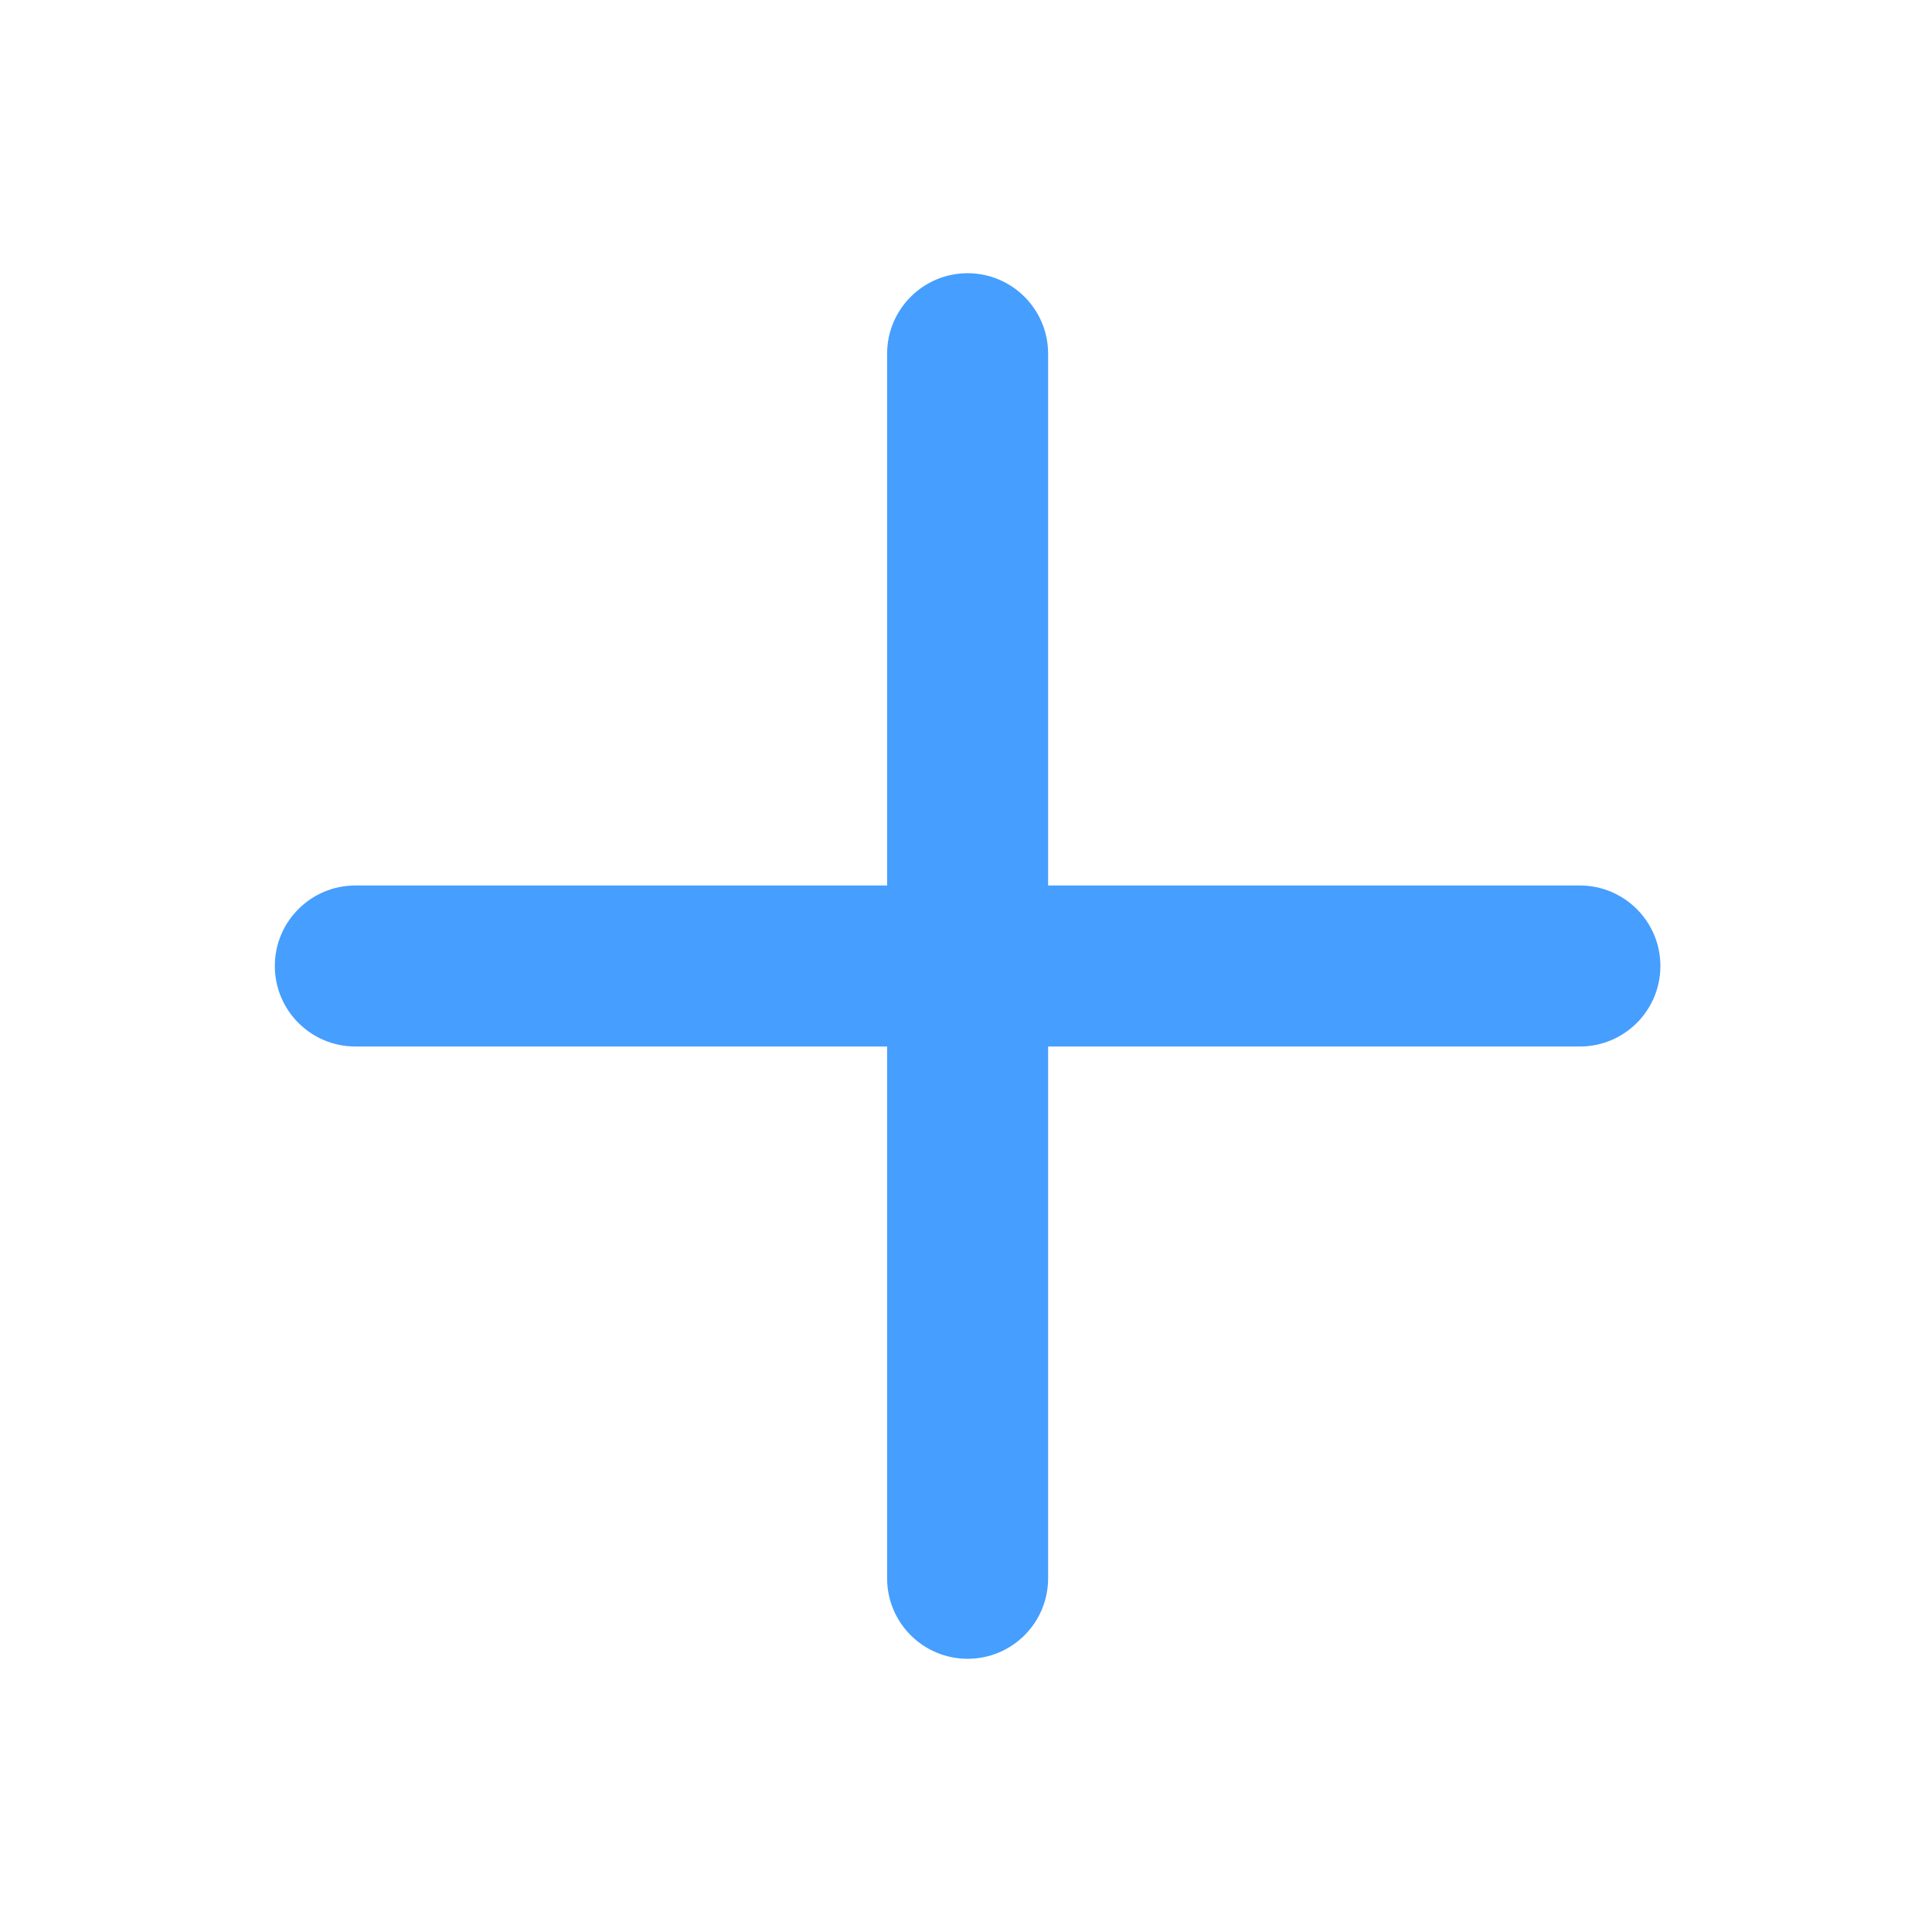
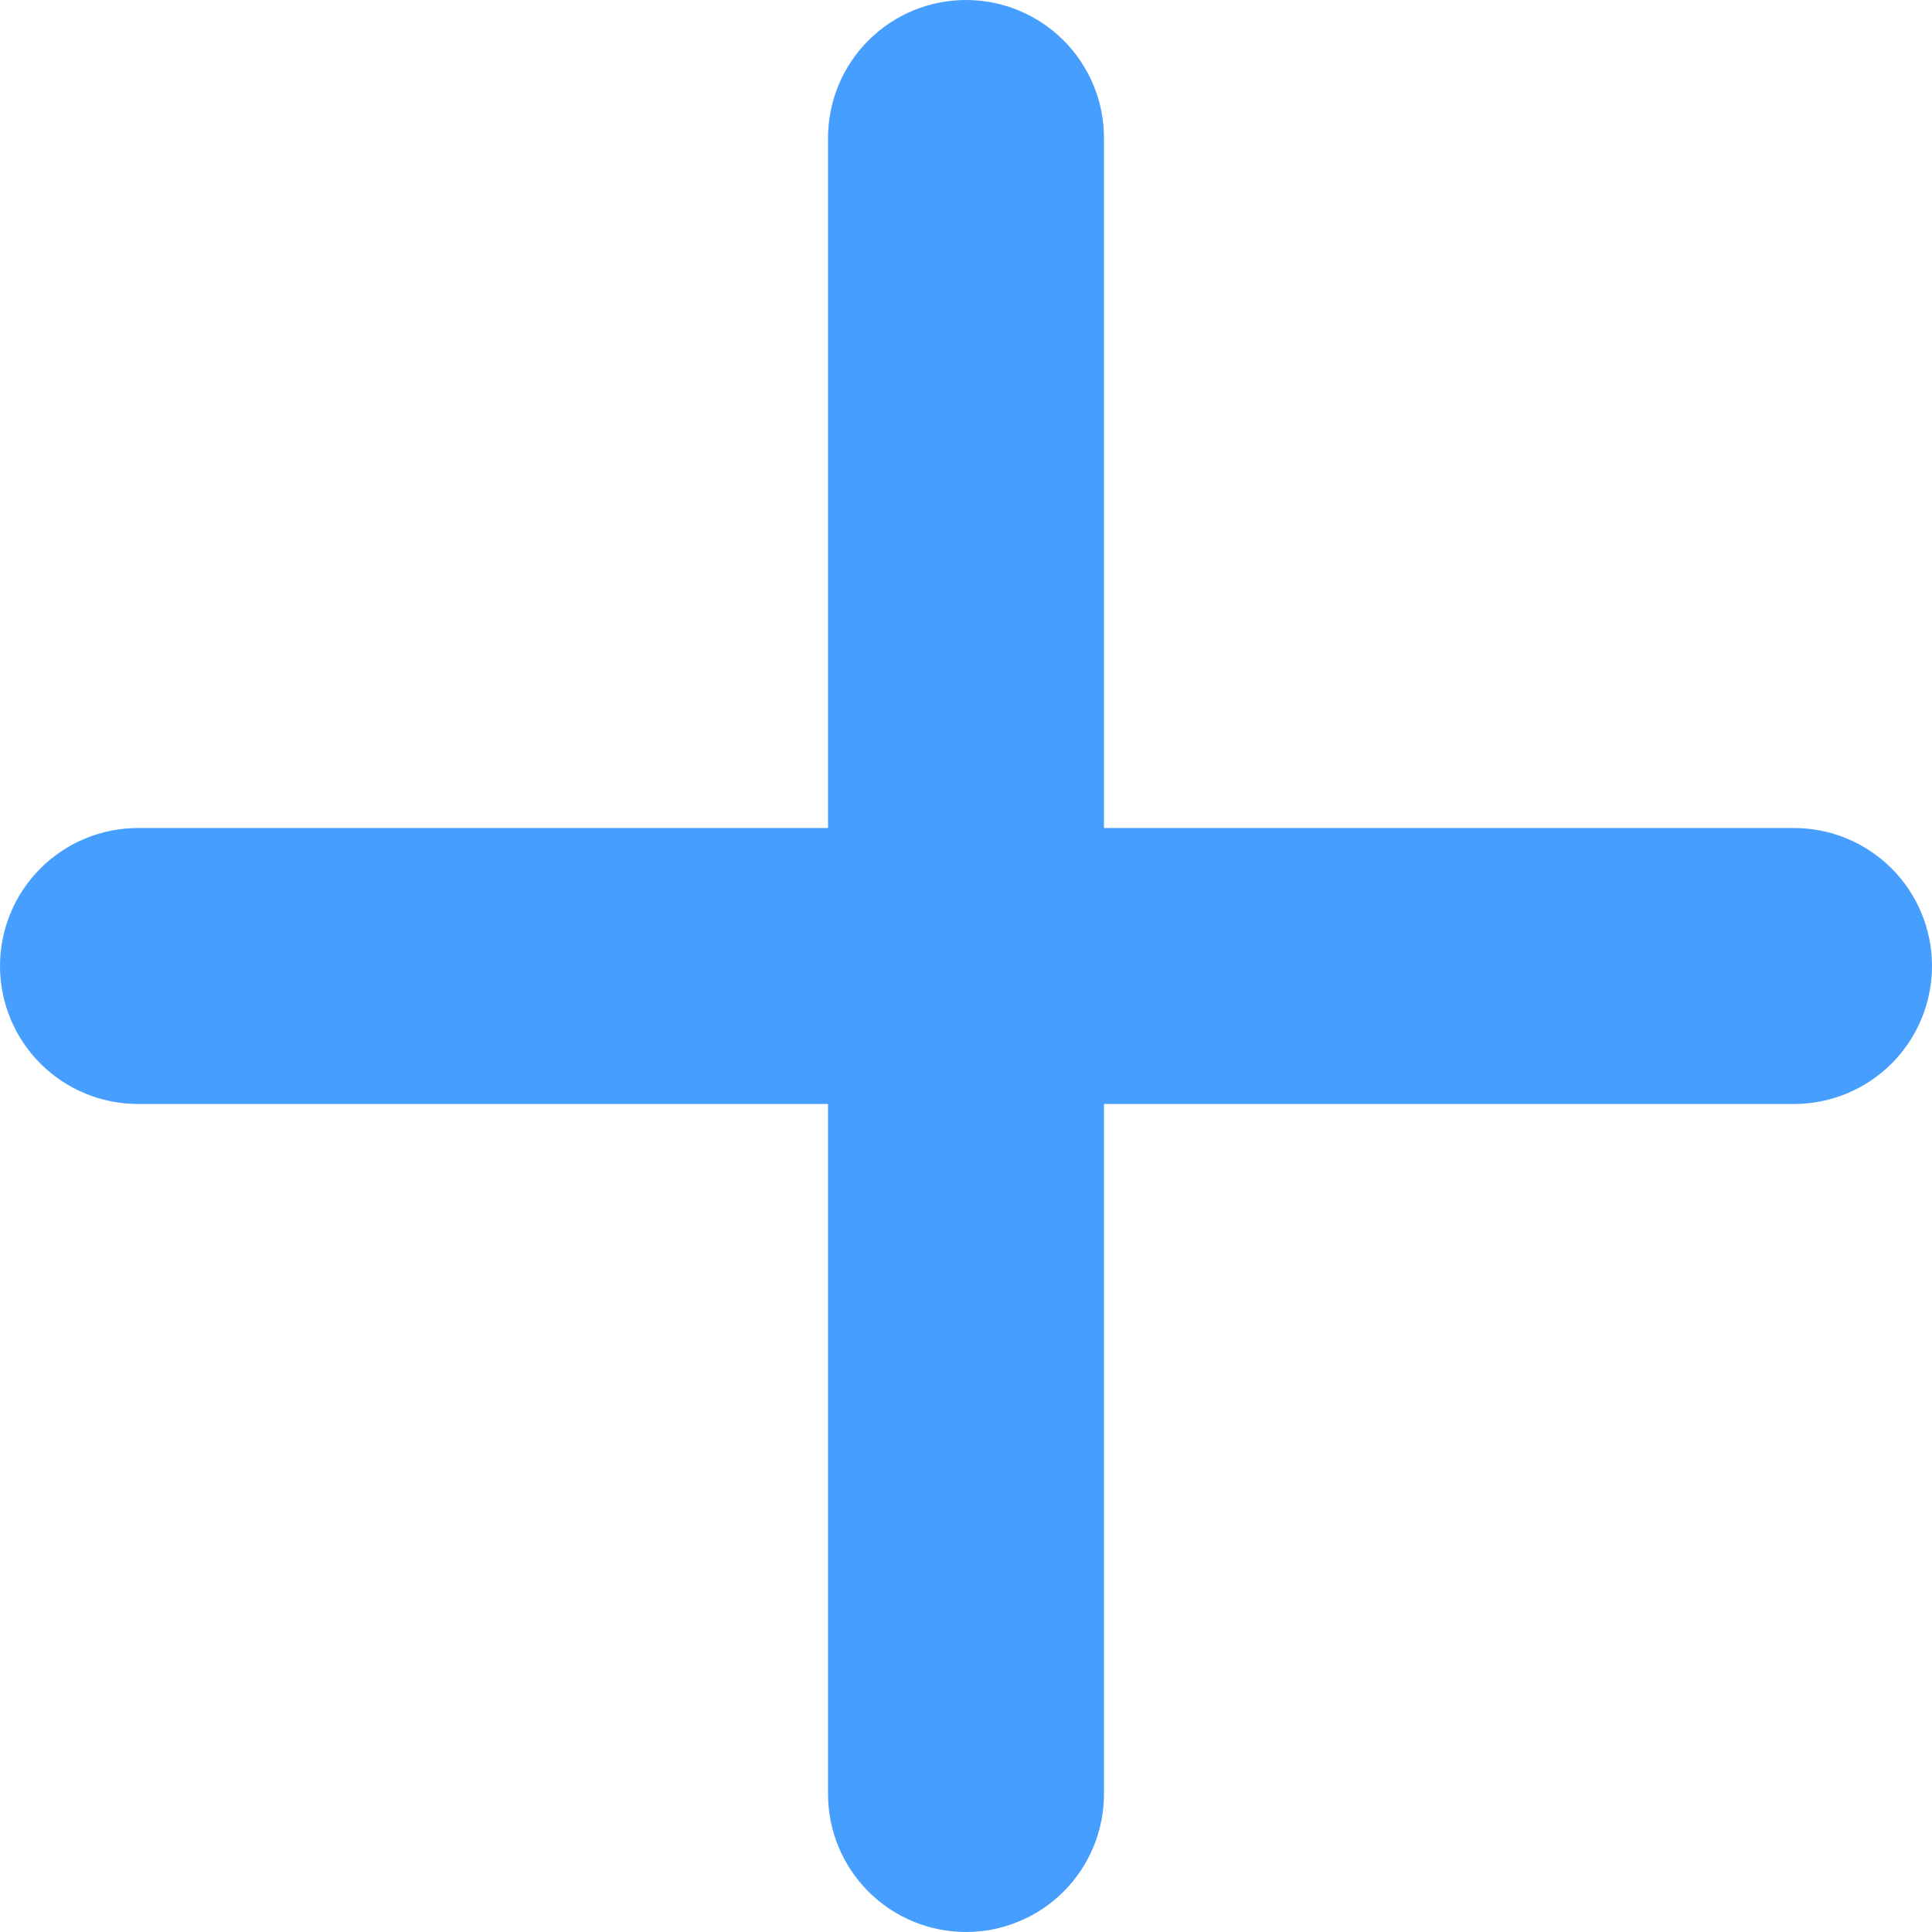
- <svg xmlns="http://www.w3.org/2000/svg" width="24" height="24" viewBox="0 0 24 24" fill="none">
-   <path fill-rule="evenodd" clip-rule="evenodd" d="M13.02 4.394C13.02 3.842 12.572 3.394 12.02 3.394C11.468 3.394 11.02 3.842 11.02 4.394L11.02 11H4.414C3.862 11 3.414 11.448 3.414 12C3.414 12.552 3.862 13 4.414 13H11.02L11.02 19.606C11.02 20.159 11.468 20.606 12.02 20.606C12.573 20.606 13.02 20.159 13.02 19.606L13.02 13H19.626C20.178 13 20.626 12.553 20.626 12C20.626 11.448 20.178 11 19.626 11H13.02L13.02 4.394Z" fill="#469EFF" />
+ <svg xmlns="http://www.w3.org/2000/svg" width="12" height="12" viewBox="0 0 12 12" fill="none">
+   <path d="M11.143 6.857H6.857V11.143C6.857 11.37 6.767 11.588 6.606 11.749C6.445 11.91 6.227 12 6 12C5.773 12 5.555 11.91 5.394 11.749C5.233 11.588 5.143 11.37 5.143 11.143V6.857H0.857C0.63 6.857 0.412 6.767 0.251 6.606C0.09 6.445 0 6.227 0 6C0 5.773 0.09 5.555 0.251 5.394C0.412 5.233 0.63 5.143 0.857 5.143H5.143V0.857C5.143 0.63 5.233 0.412 5.394 0.251C5.555 0.09 5.773 0 6 0C6.227 0 6.445 0.09 6.606 0.251C6.767 0.412 6.857 0.63 6.857 0.857V5.143H11.143C11.37 5.143 11.588 5.233 11.749 5.394C11.91 5.555 12 5.773 12 6C12 6.227 11.91 6.445 11.749 6.606C11.588 6.767 11.37 6.857 11.143 6.857Z" fill="#469EFF" />
</svg>
